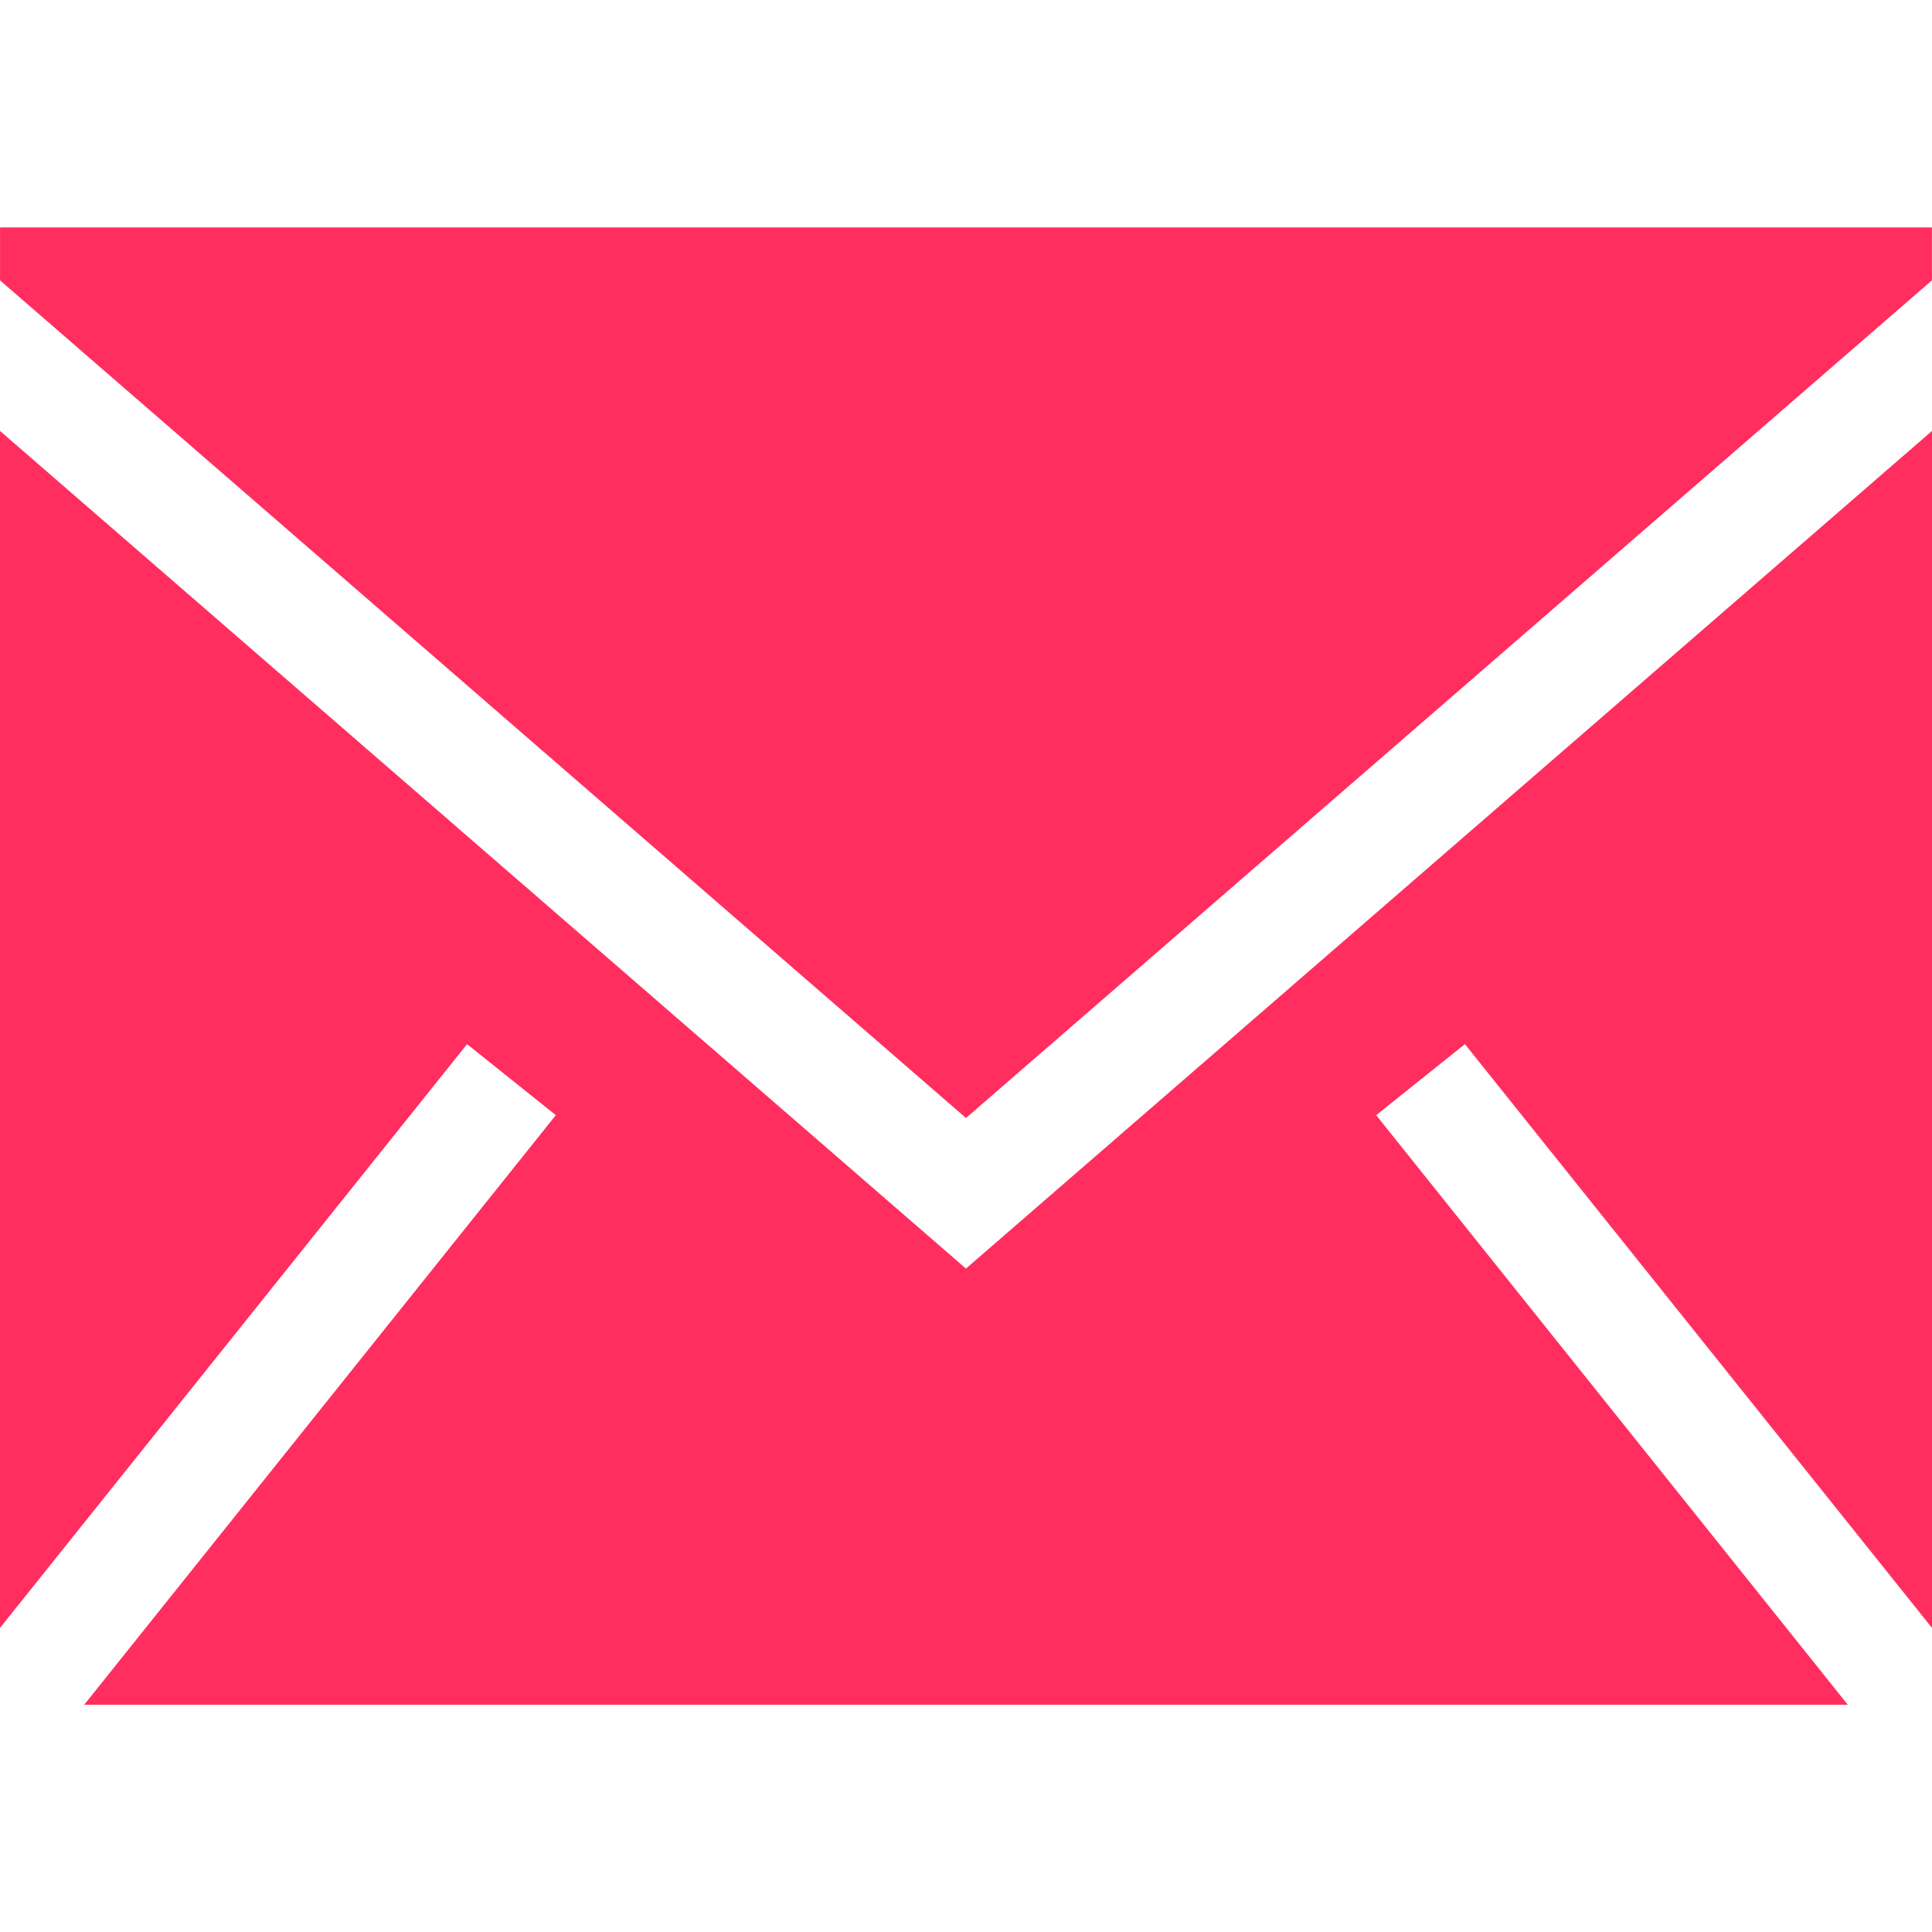
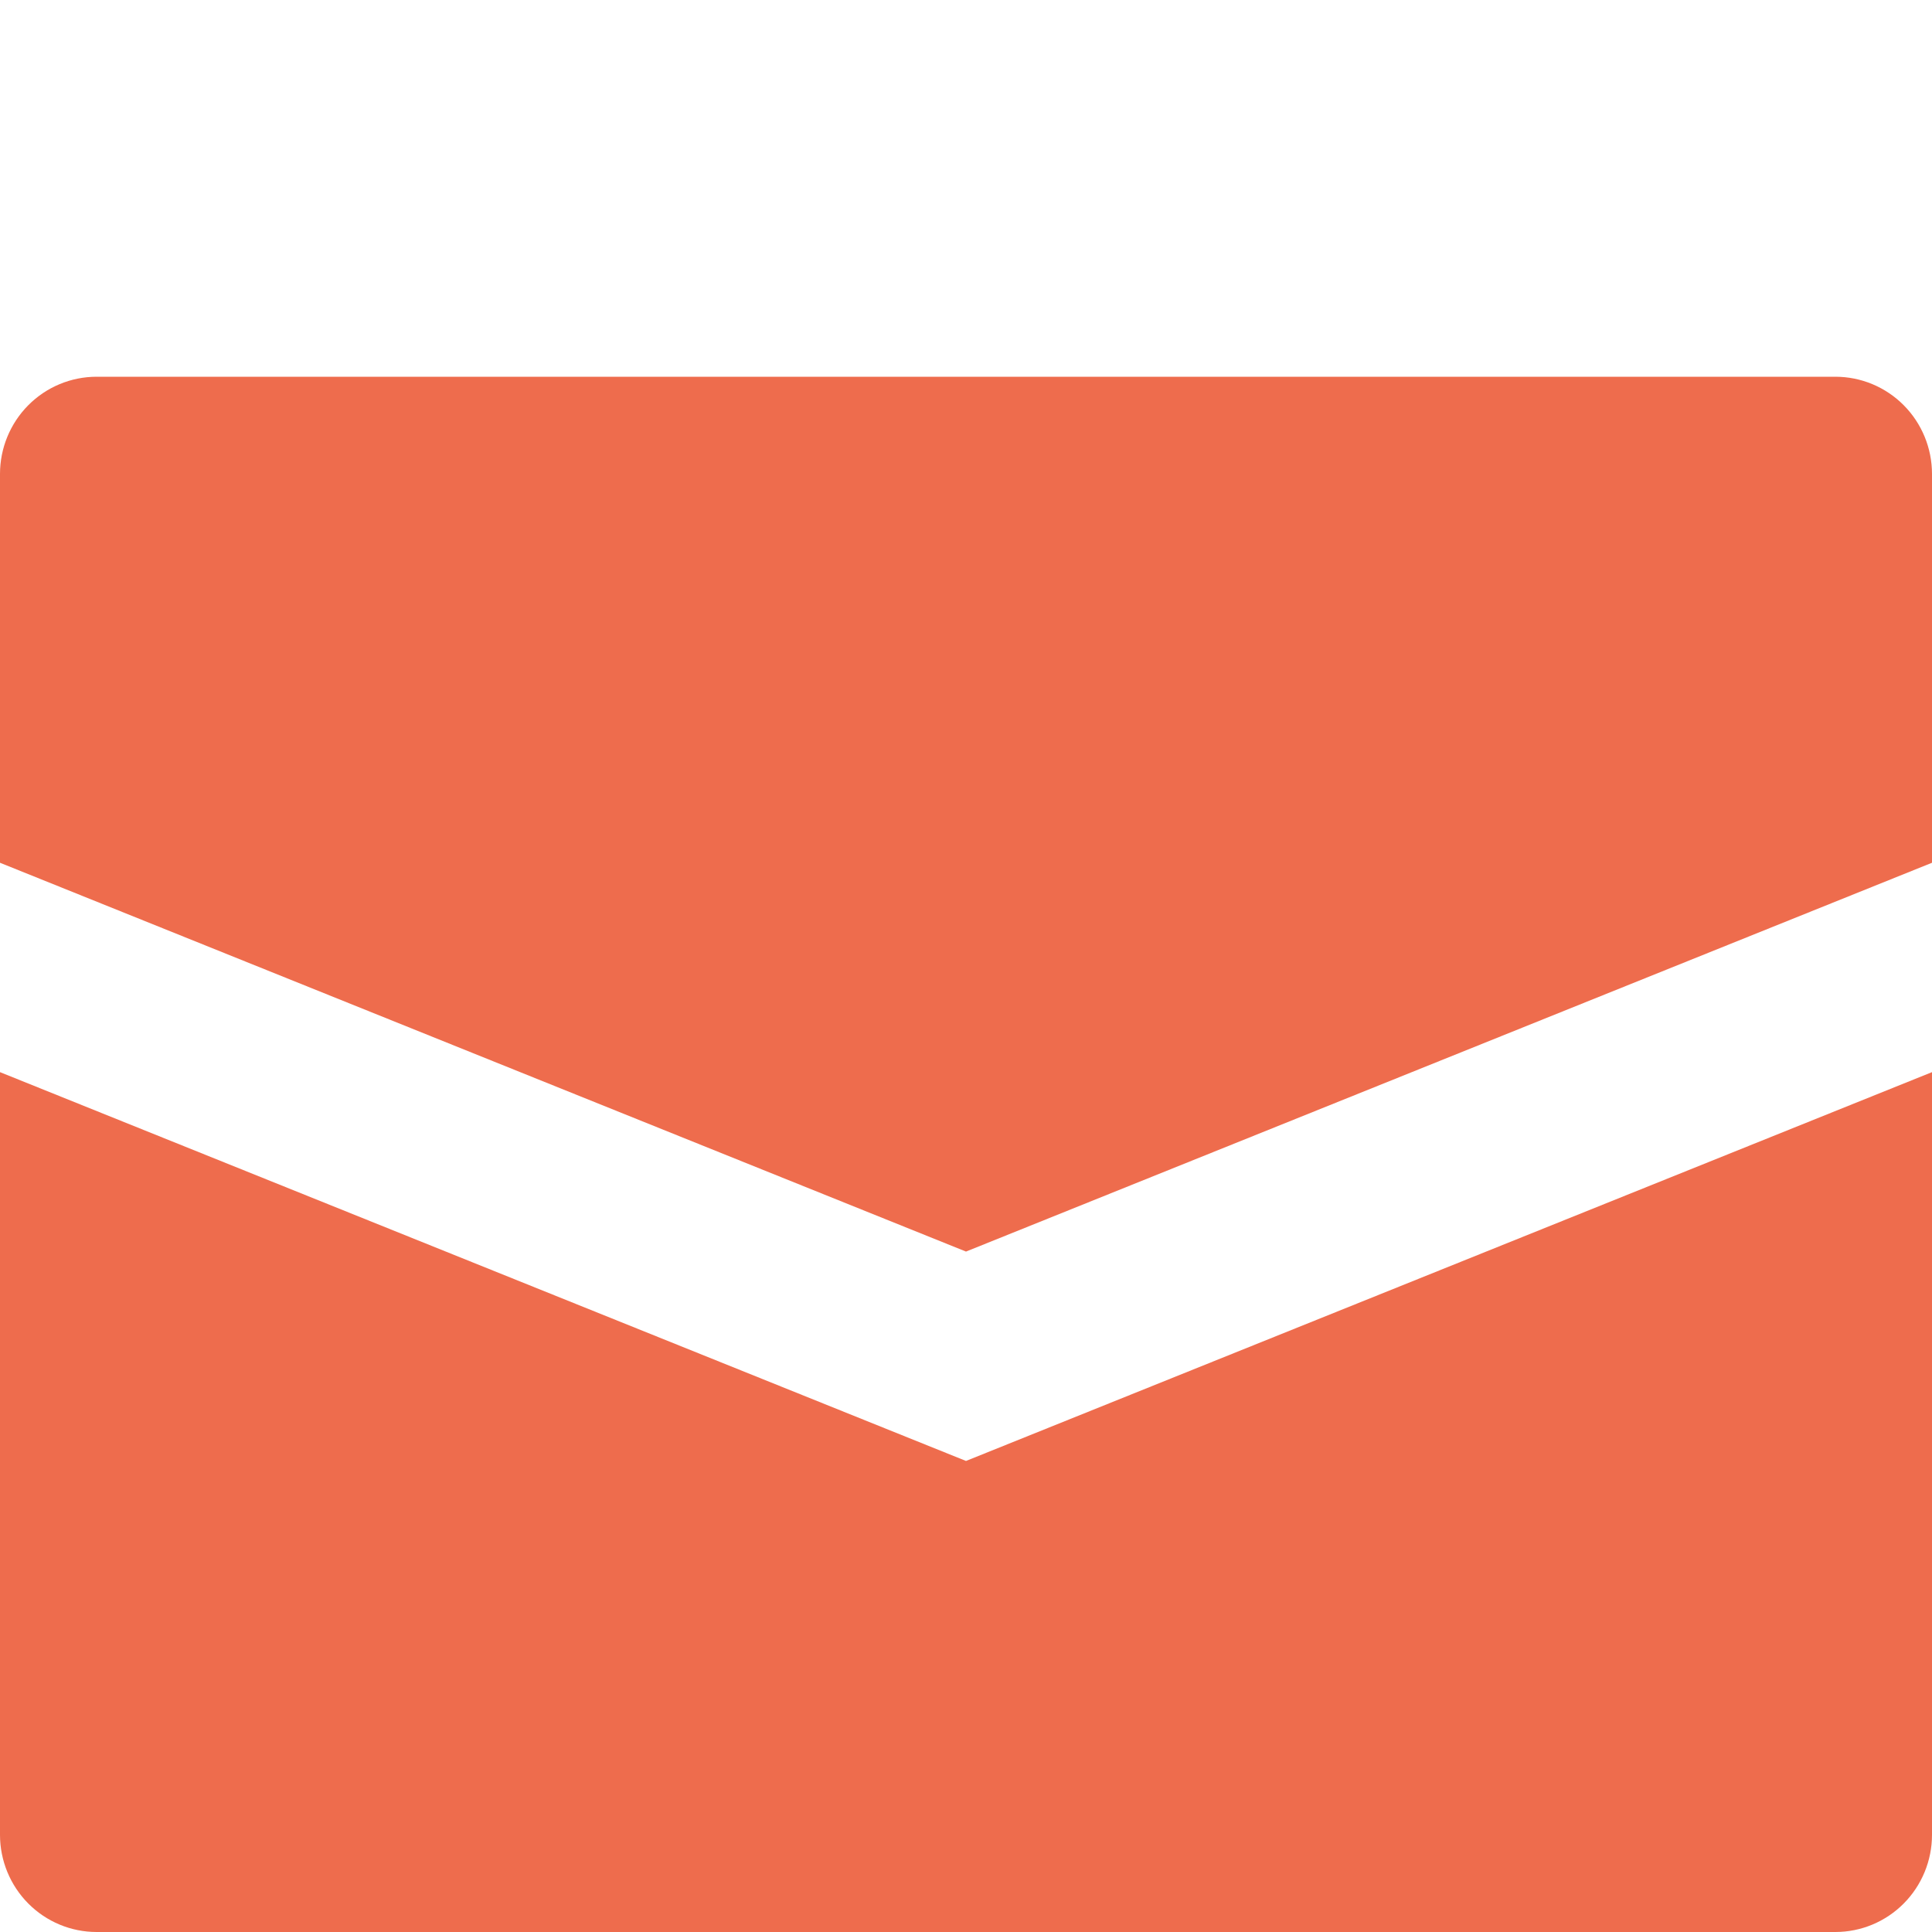
- <svg xmlns="http://www.w3.org/2000/svg" fill="#ff2e5f" width="800px" height="800px" viewBox="0 0 1920 1920">
-   <path d="M1920 428.266v1189.54l-464.16-580.146-88.203 70.585 468.679 585.904H83.684l468.679-585.904-88.202-70.585L0 1617.805V428.265l959.944 832.441L1920 428.266ZM1919.932 226v52.627l-959.943 832.44L.045 278.628V226h1919.887Z" fill-rule="evenodd" />
+ <svg xmlns="http://www.w3.org/2000/svg" width="800" height="800" viewBox="0 0 800 800" fill="none">
+   <path d="M800 196.25V357.25L400 518.25L0 357.25V196.25C0 185.575 4.214 175.337 11.716 167.789C19.217 160.241 29.391 156 40 156H760C770.609 156 780.783 160.241 788.284 167.789C795.786 175.337 800 185.575 800 196.25ZM0 443.949V759.75C0 770.425 4.214 780.663 11.716 788.211C19.217 795.759 29.391 800 40 800H760C770.609 800 780.783 795.759 788.284 788.211C795.786 780.663 800 770.425 800 759.75V443.949L400 604.949L0 443.949Z" fill="#EE6C4D" />
</svg>
